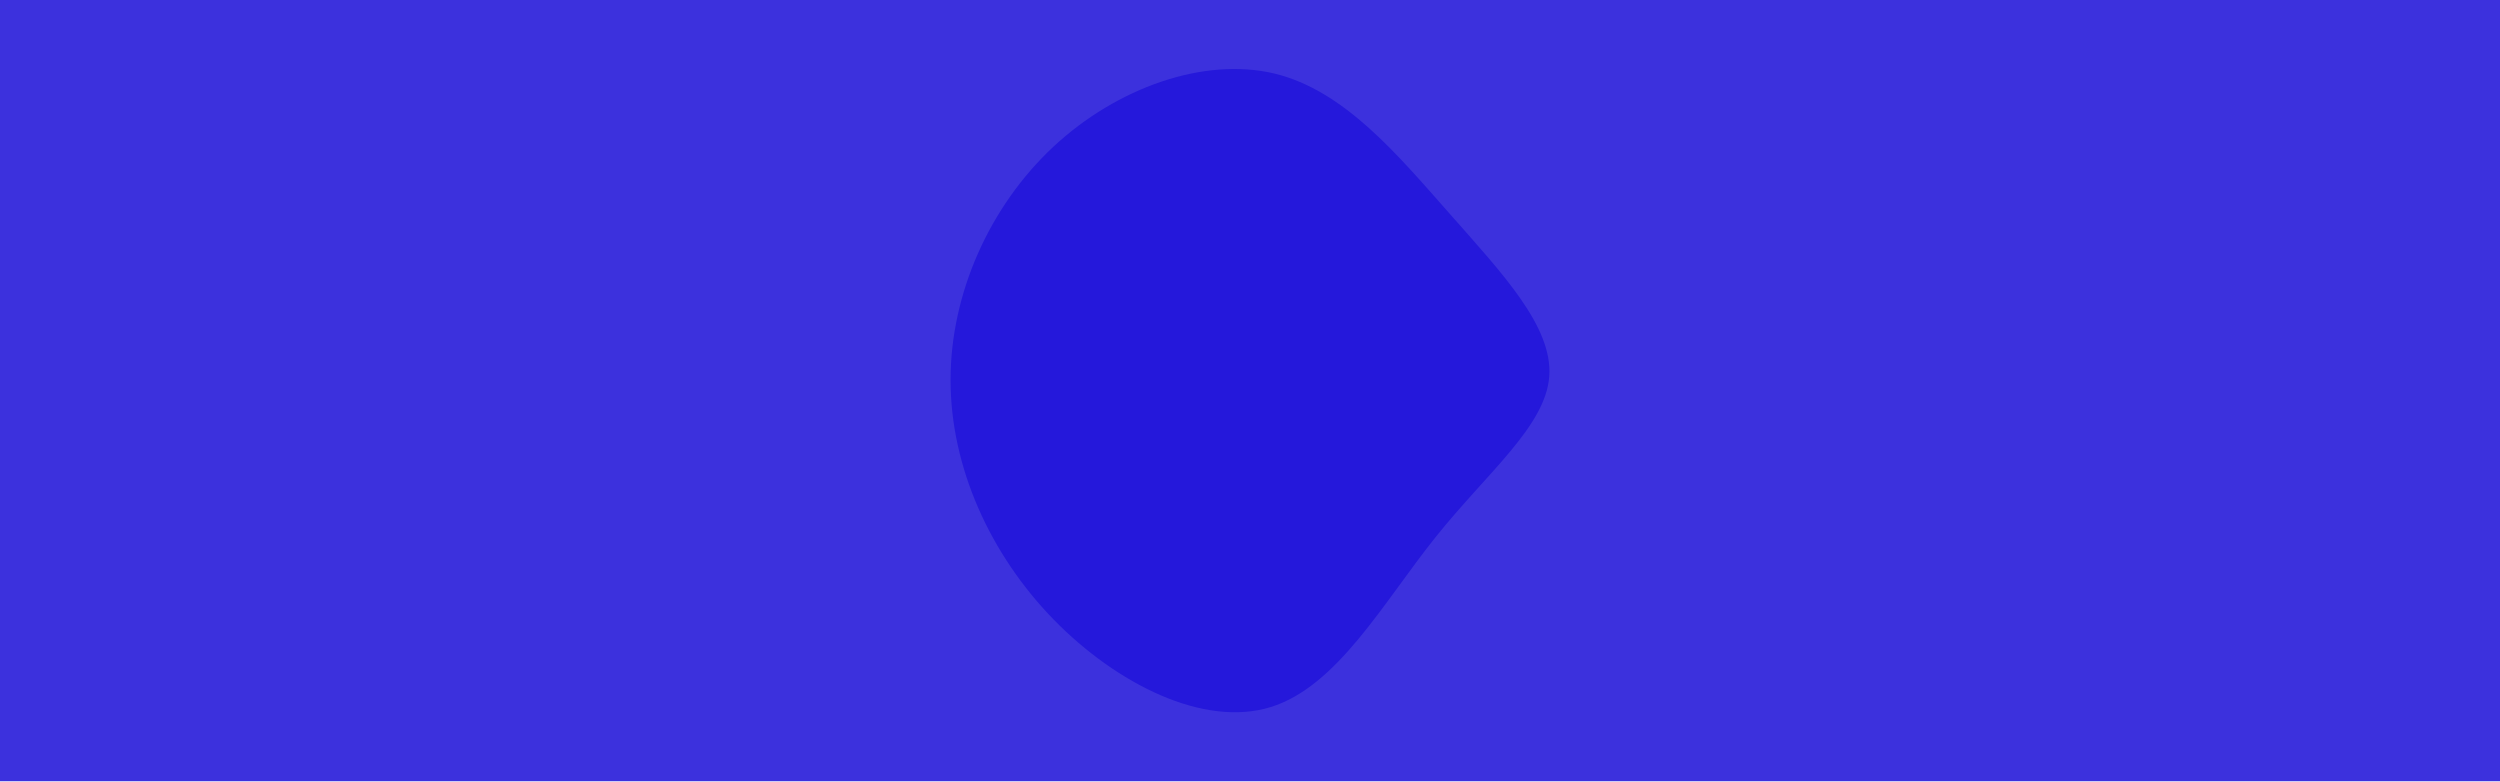
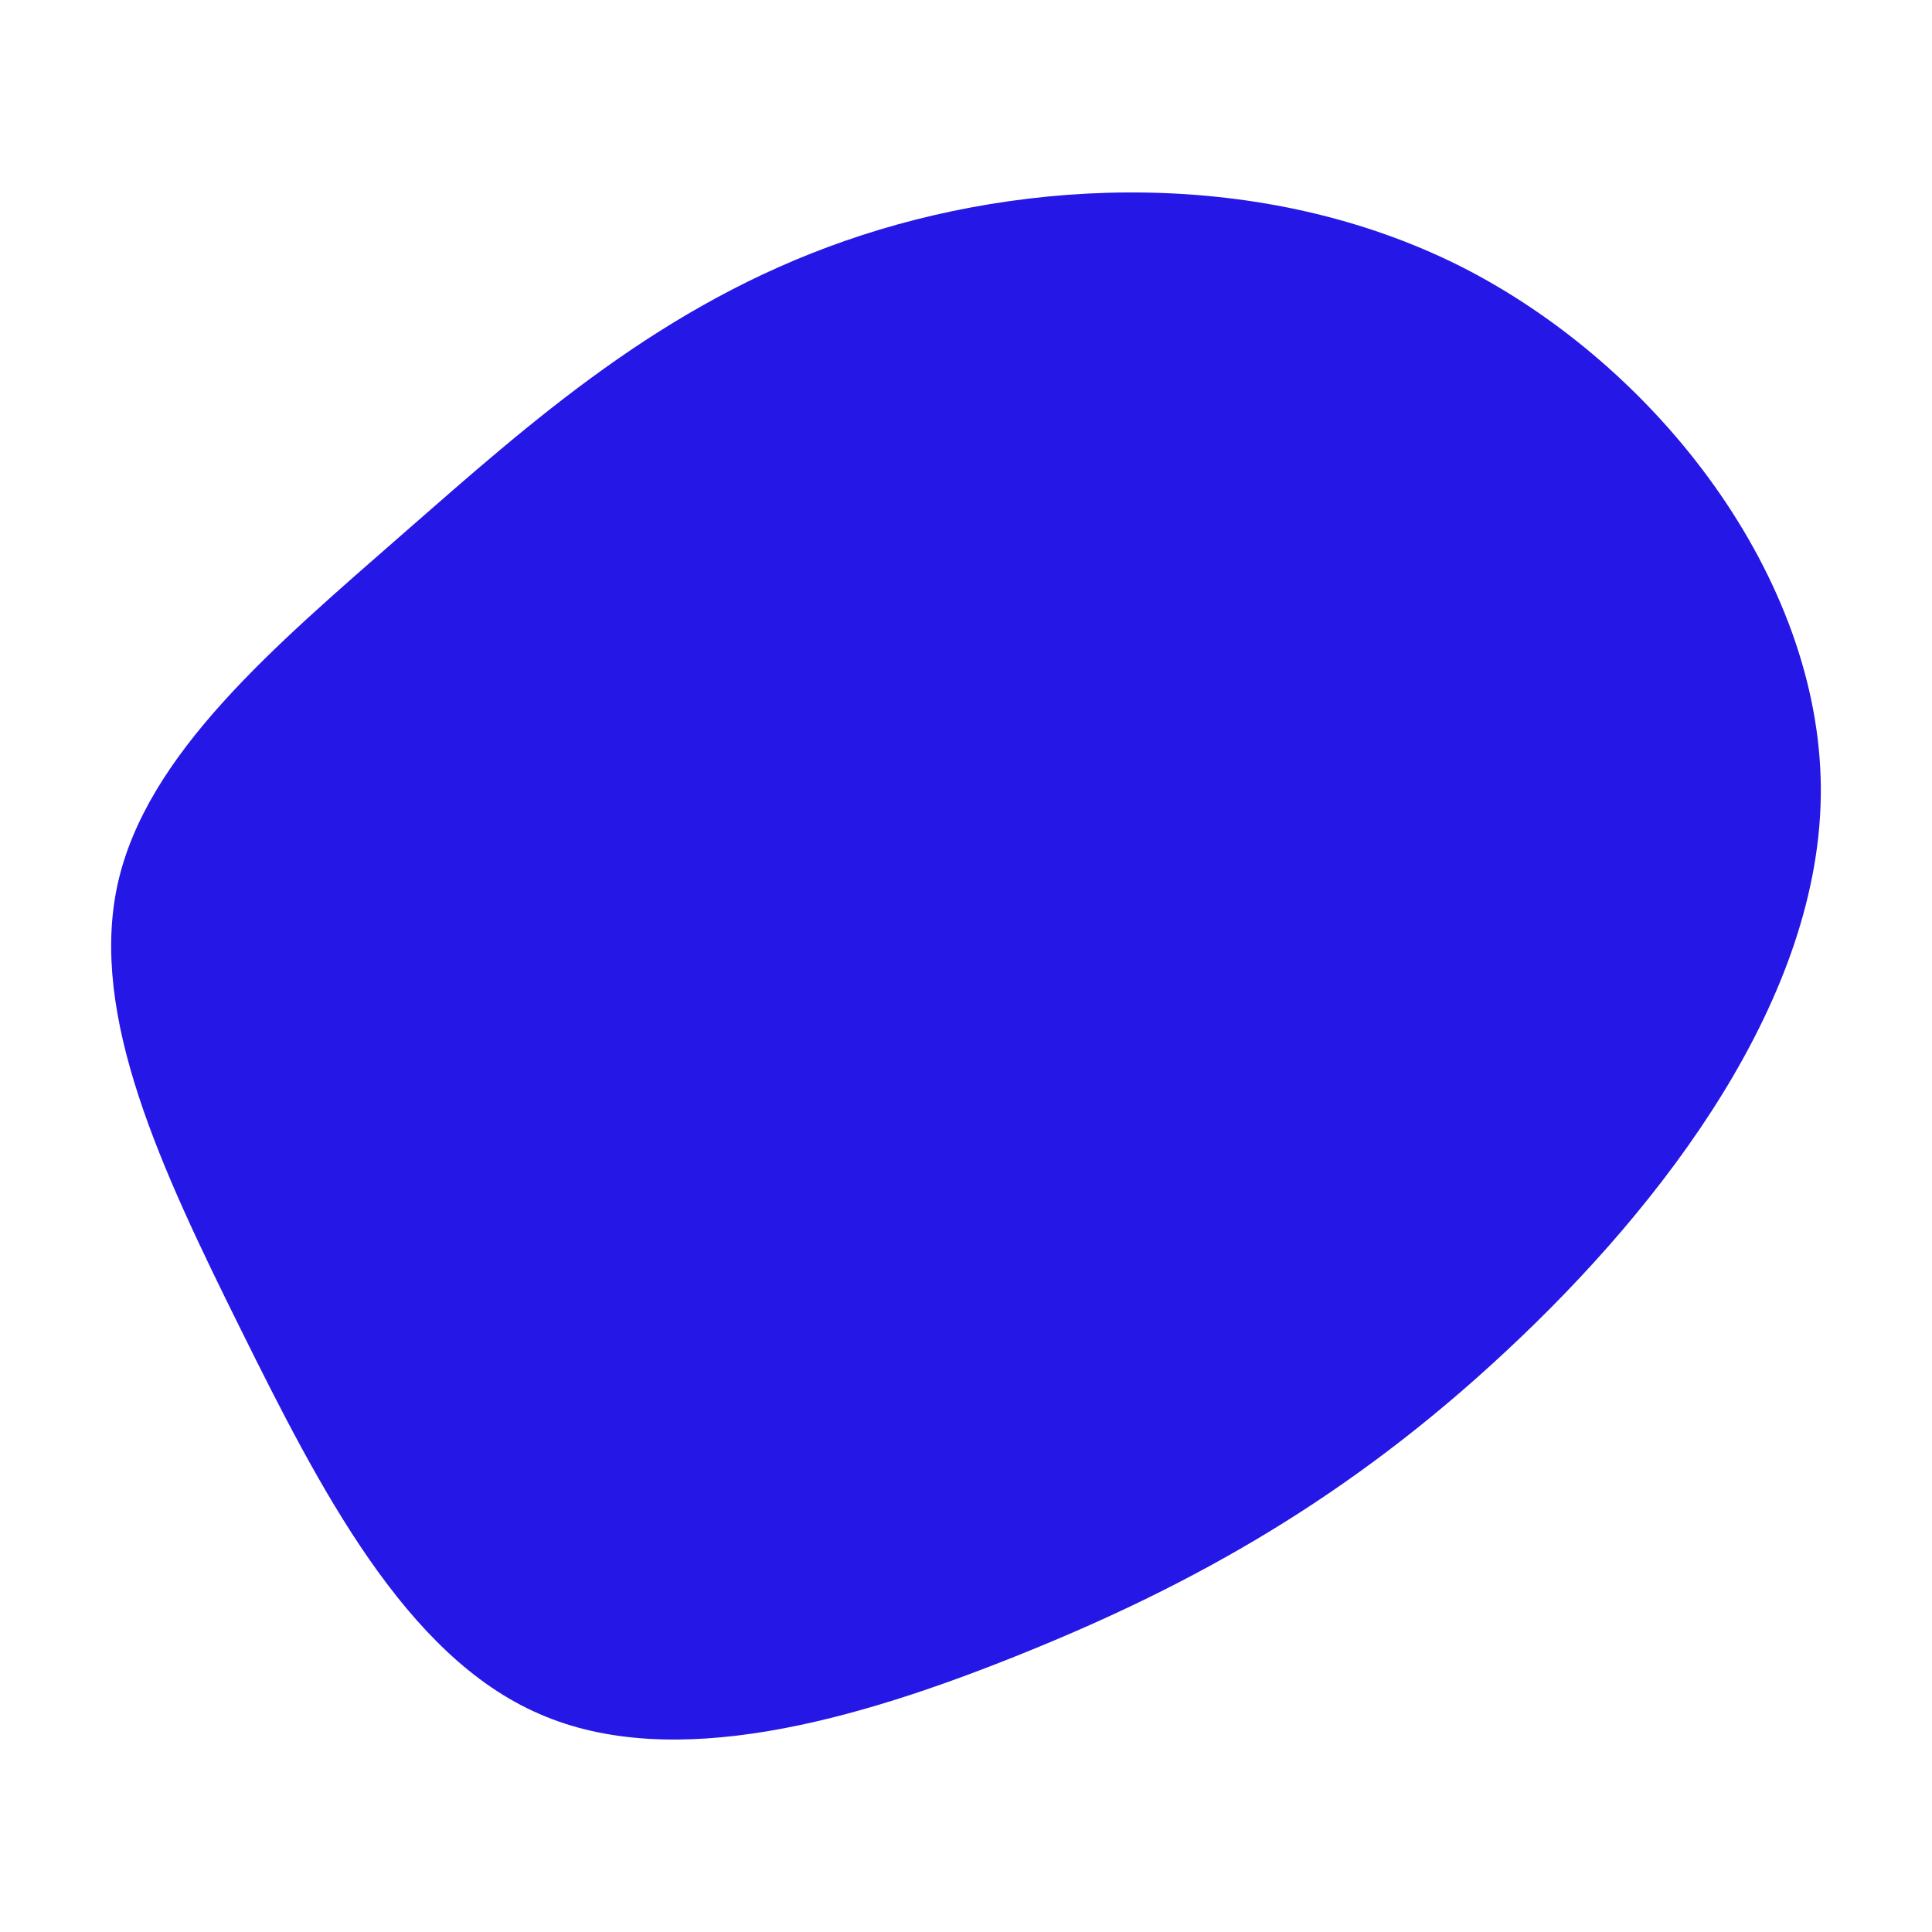
- <svg xmlns="http://www.w3.org/2000/svg" id="visual" viewBox="0 0 960 300" width="960" height="300" version="1.1">
-   <rect x="0" y="0" width="960" height="300" fill="#3c31dd" />
-   <g transform="translate(495.8144 145.9229)">
-     <path d="M61 -63.7C81 -41 100.5 -20.5 99.1 -1.4C97.7 17.7 75.4 35.4 55.4 60.4C35.4 85.4 17.7 117.7 -7.9 125.6C-33.5 133.5 -66.9 116.9 -91.3 91.9C-115.6 66.9 -130.8 33.5 -130.8 0C-130.8 -33.5 -115.6 -66.9 -91.3 -89.6C-66.9 -112.3 -33.5 -124.1 -6.5 -117.7C20.5 -111.2 41 -86.3 61 -63.7" fill="#2518db" />
+ <svg xmlns="http://www.w3.org/2000/svg" id="visual" viewBox="0 0 300 300" width="300" height="300" version="1.1">
+   <g transform="translate(122.8374 155.2291)">
+     <path d="M104.1 -113.8C134.8 -98.2 159.7 -65.4 159.9 -32.9C160.1 -0.4 135.5 31.8 111 54.6C86.6 77.4 62.3 90.9 36 101.5C9.8 112.1 -18.4 120 -39.1 110.9C-59.9 101.9 -73.2 75.9 -85.5 51.1C-97.8 26.3 -109 2.5 -104.6 -17.8C-100.2 -38.1 -80.2 -54.9 -60.2 -72.4C-40.2 -89.9 -20.1 -107.9 8.3 -117.8C36.6 -127.7 73.3 -129.3 104.1 -113.8" fill="#2517e5" />
  </g>
</svg>
